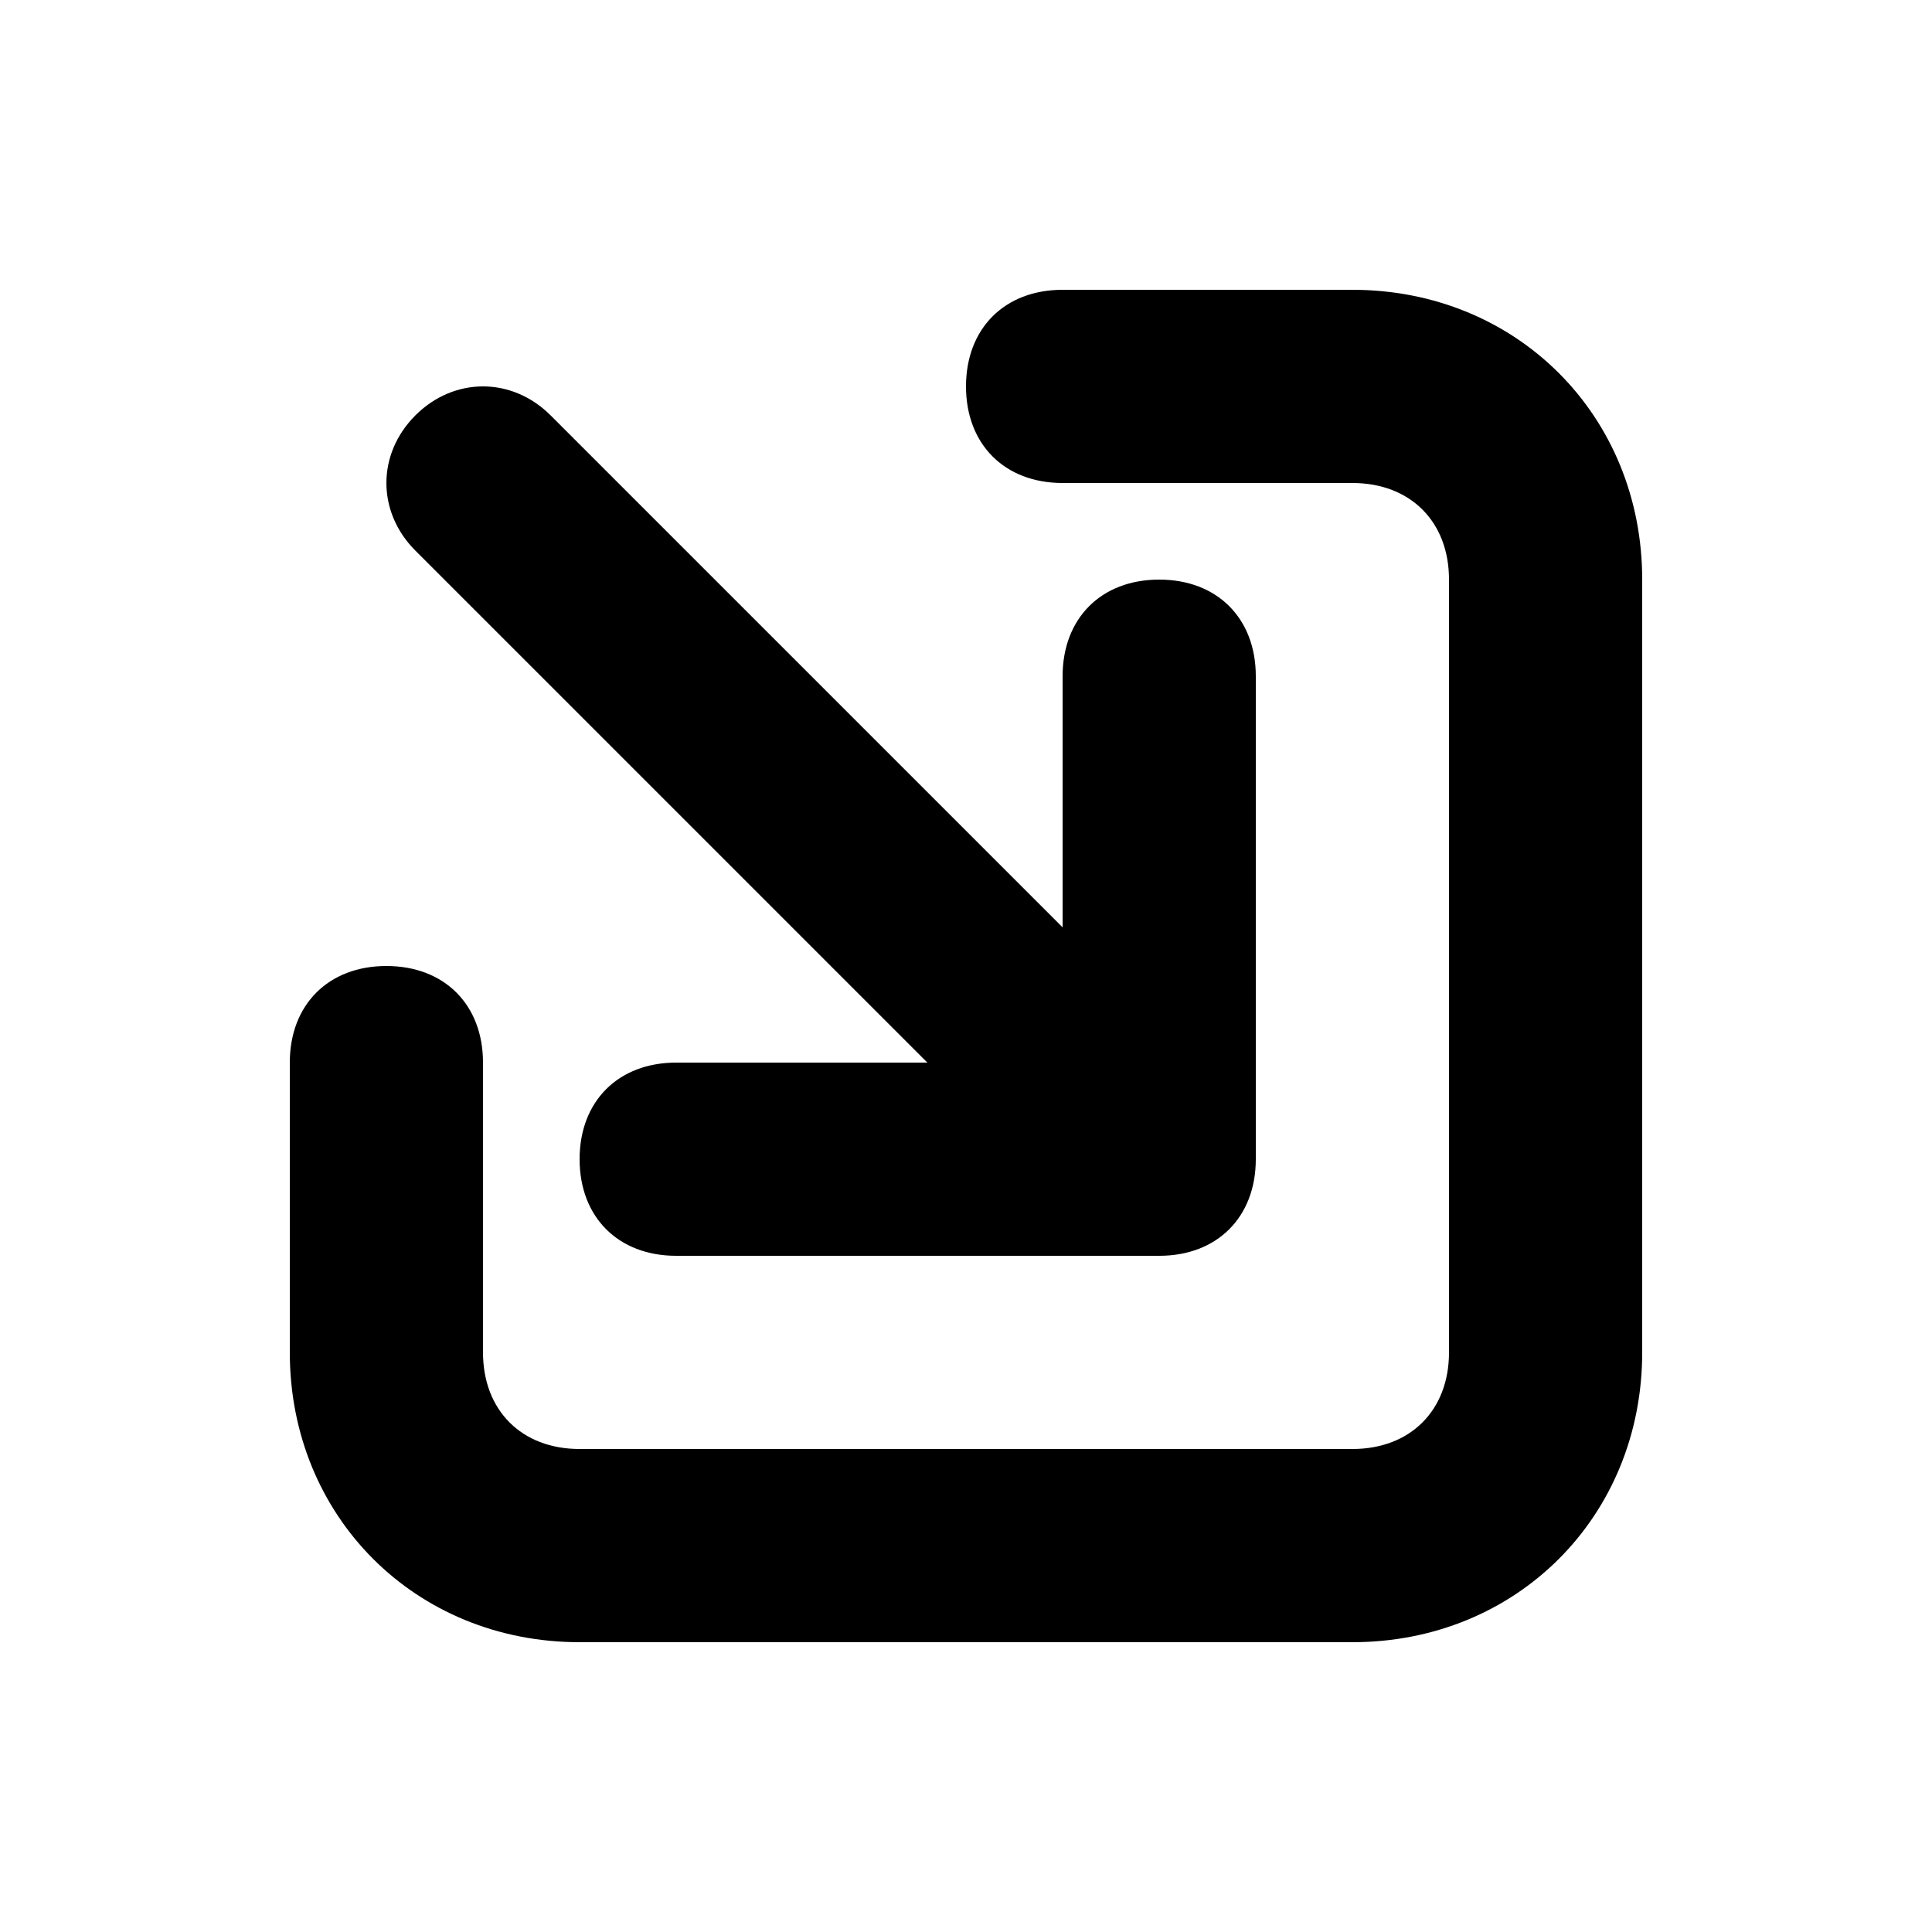
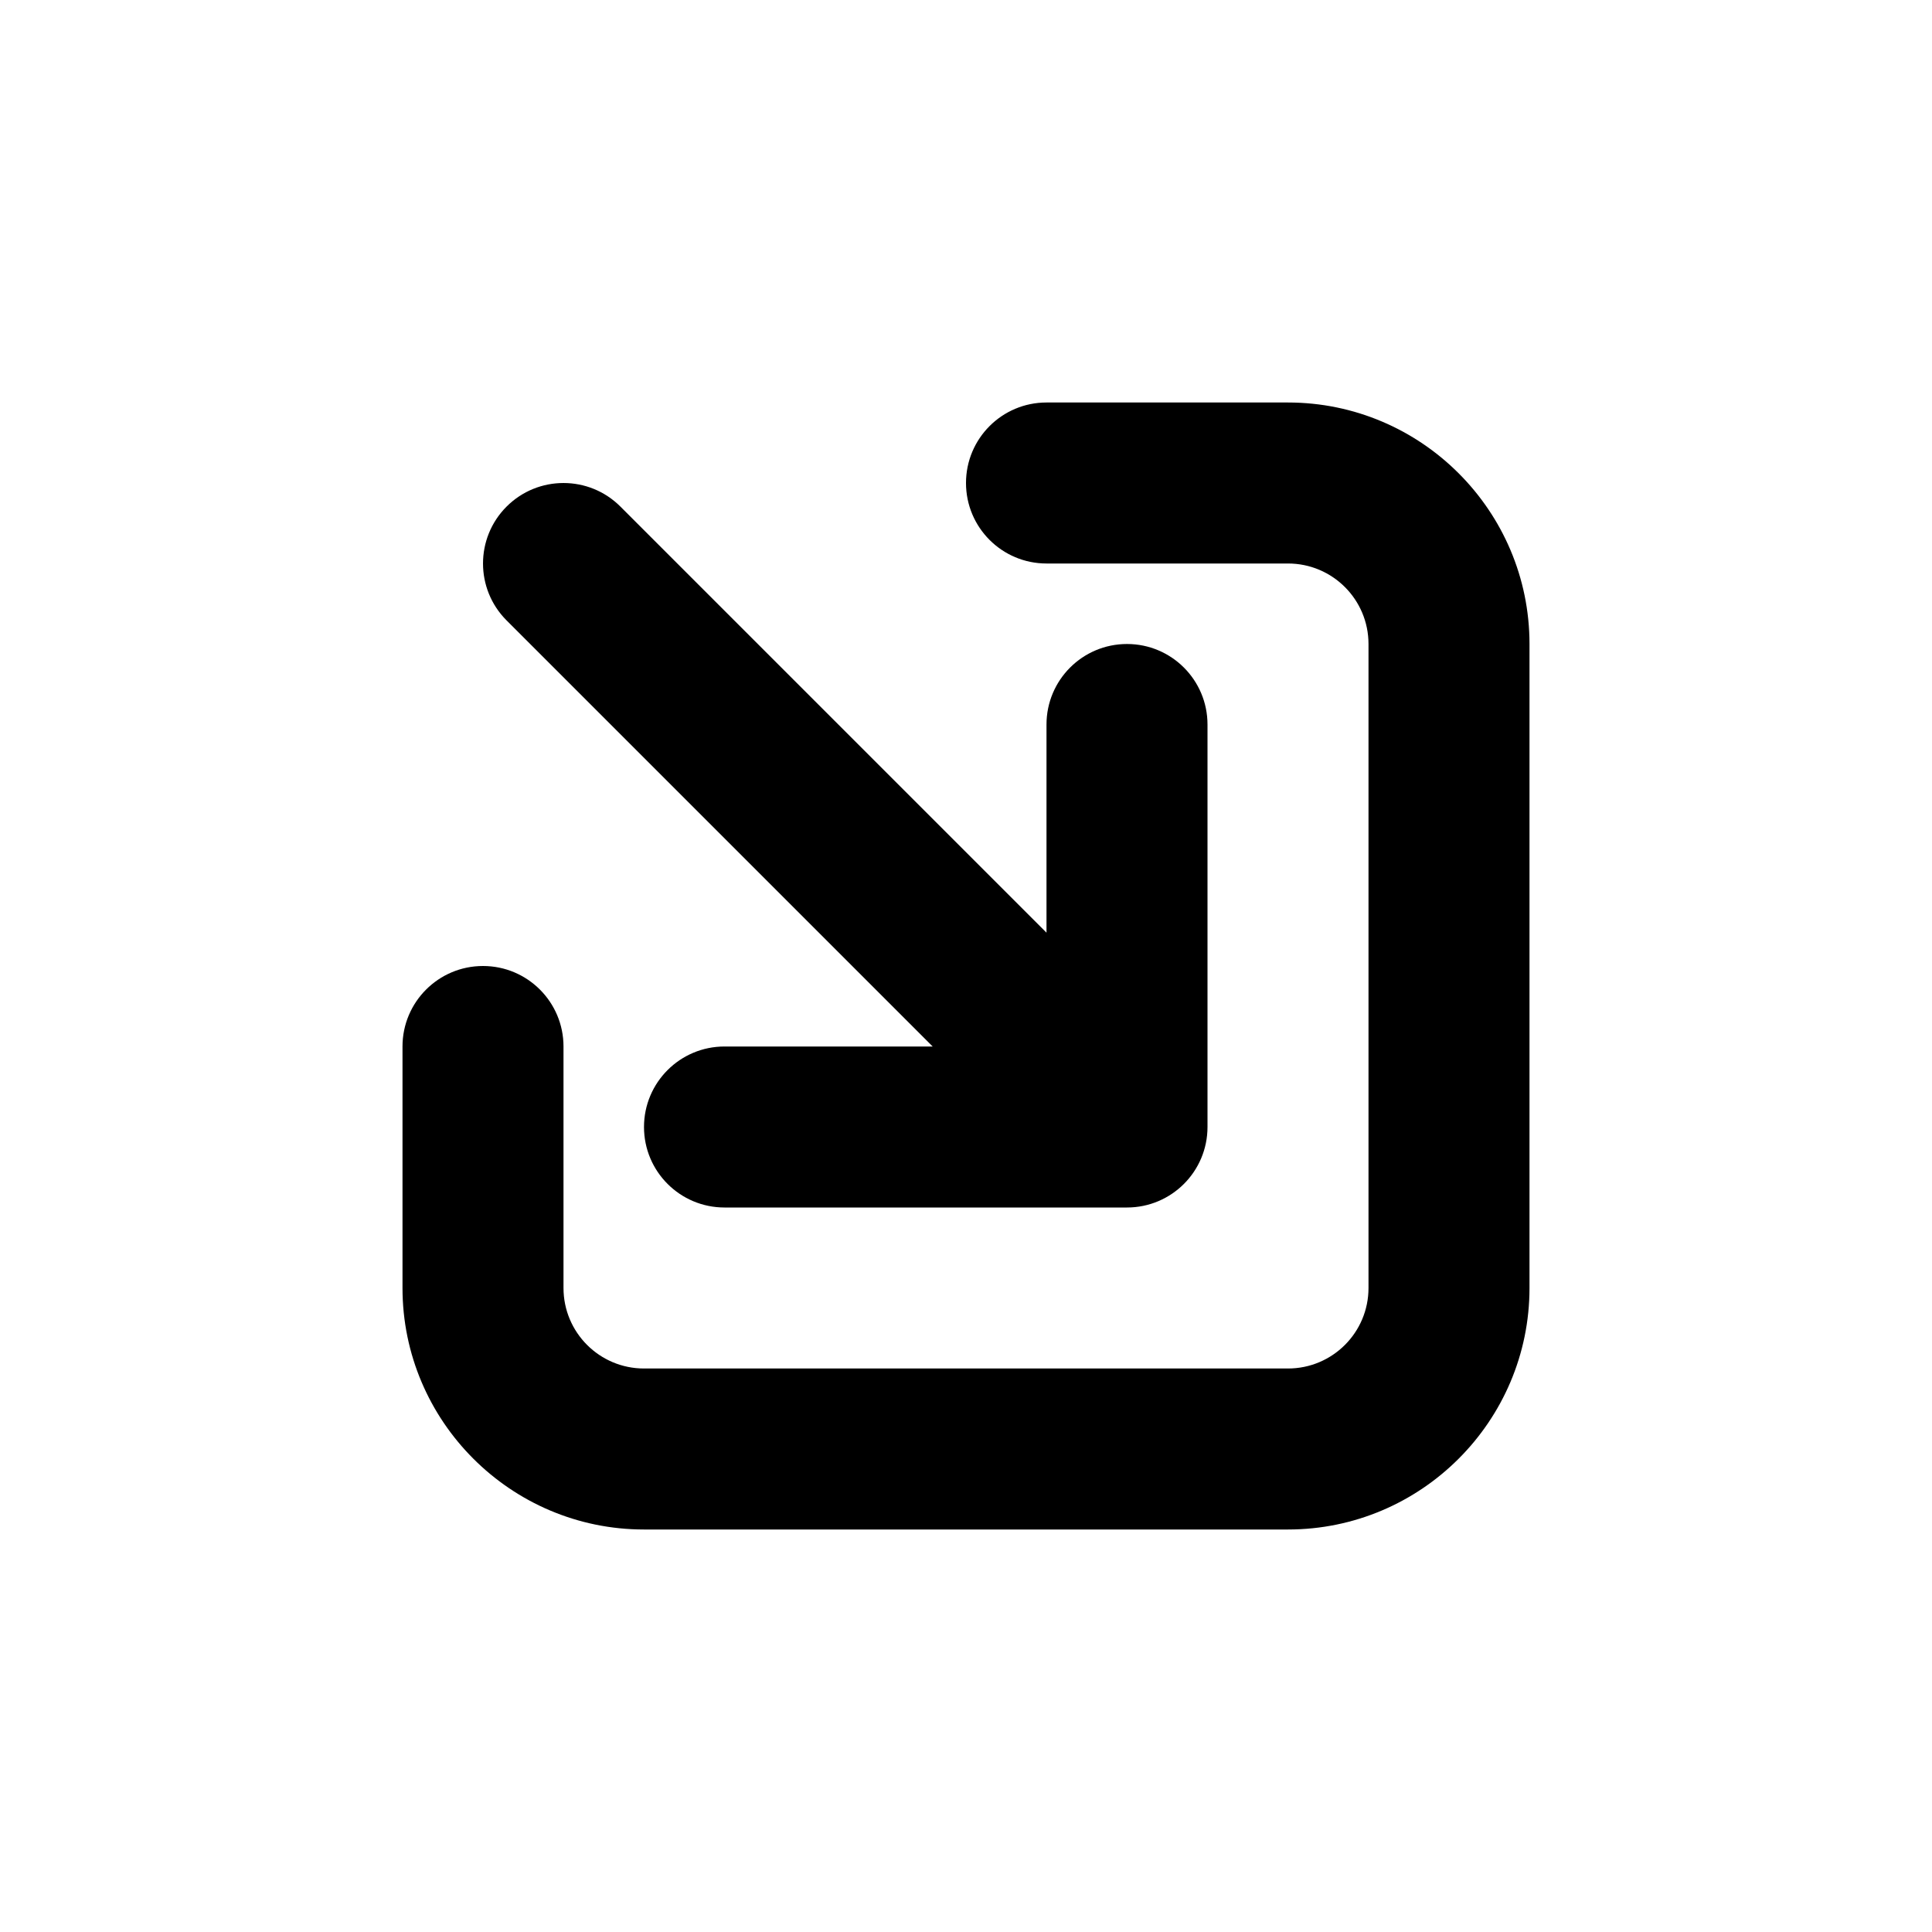
- <svg xmlns="http://www.w3.org/2000/svg" enable-background="new 0 0 20 20" viewBox="0 0 20 20">
-   <path d="m17 6v8c0 1.7-1.3 3-3 3h-8c-1.7 0-3-1.3-3-3v-3c0-.6.4-1 1-1s1 .4 1 1v3c0 .6.4 1 1 1h8c.6 0 1-.4 1-1v-8c0-.6-.4-1-1-1h-3c-.6 0-1-.4-1-1s.4-1 1-1h3c1.7 0 3 1.3 3 3zm-7.4 5h-2.6c-.6 0-1 .4-1 1s.4 1 1 1h5c.6 0 1-.4 1-1v-5c0-.6-.4-1-1-1s-1 .4-1 1v2.6l-5.3-5.3c-.4-.4-1-.4-1.4 0s-.4 1 0 1.4z" />
+ <svg xmlns="http://www.w3.org/2000/svg" viewBox="0 0 24 24">
+   <path fill-rule="evenodd" d="M13 7a1 1 0 1 1 0-2h3c1.654 0 3 1.346 3 3v8c0 1.654-1.346 3-3 3H8c-1.654 0-3-1.346-3-3v-3a1 1 0 1 1 2 0v3a1 1 0 0 0 1 1h8a1 1 0 0 0 1-1V8a1 1 0 0 0-1-1h-3zm-4 8a1 1 0 1 1 0-2h2.586L6.293 7.707a.999.999 0 1 1 1.414-1.414L13 11.586V9a1 1 0 1 1 2 0v5a1 1 0 0 1-1 1H9z" />
</svg>
